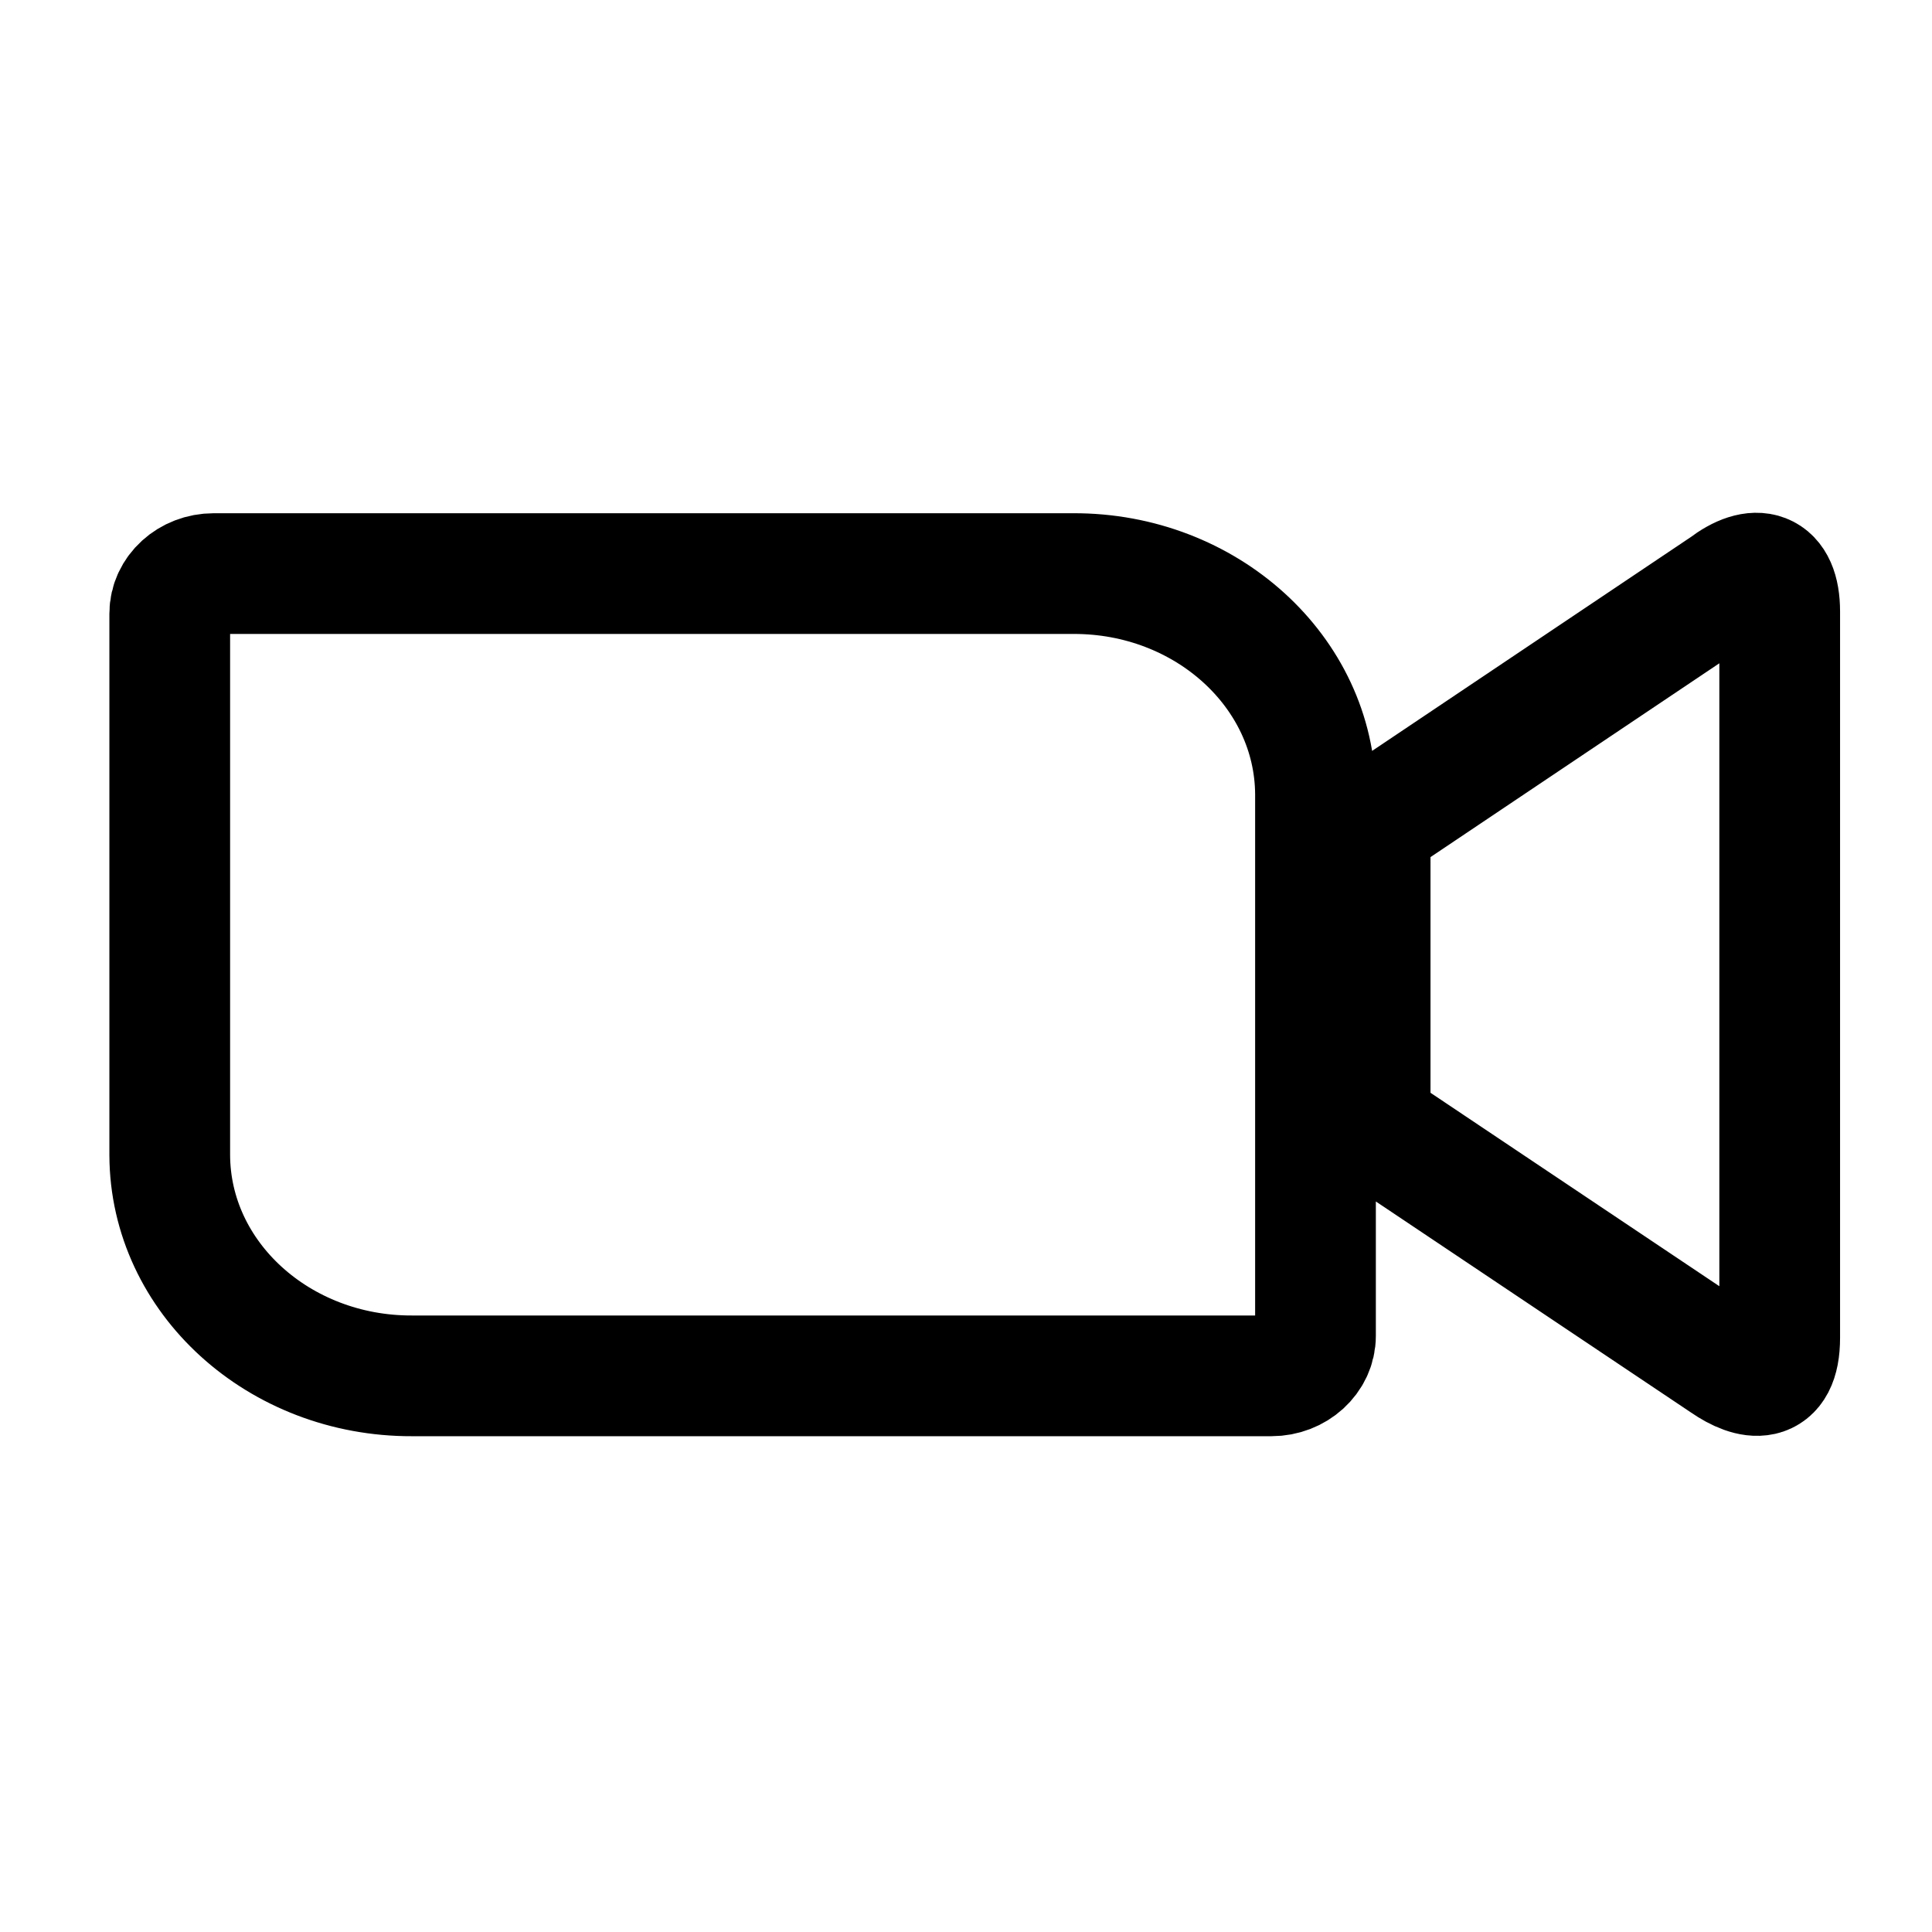
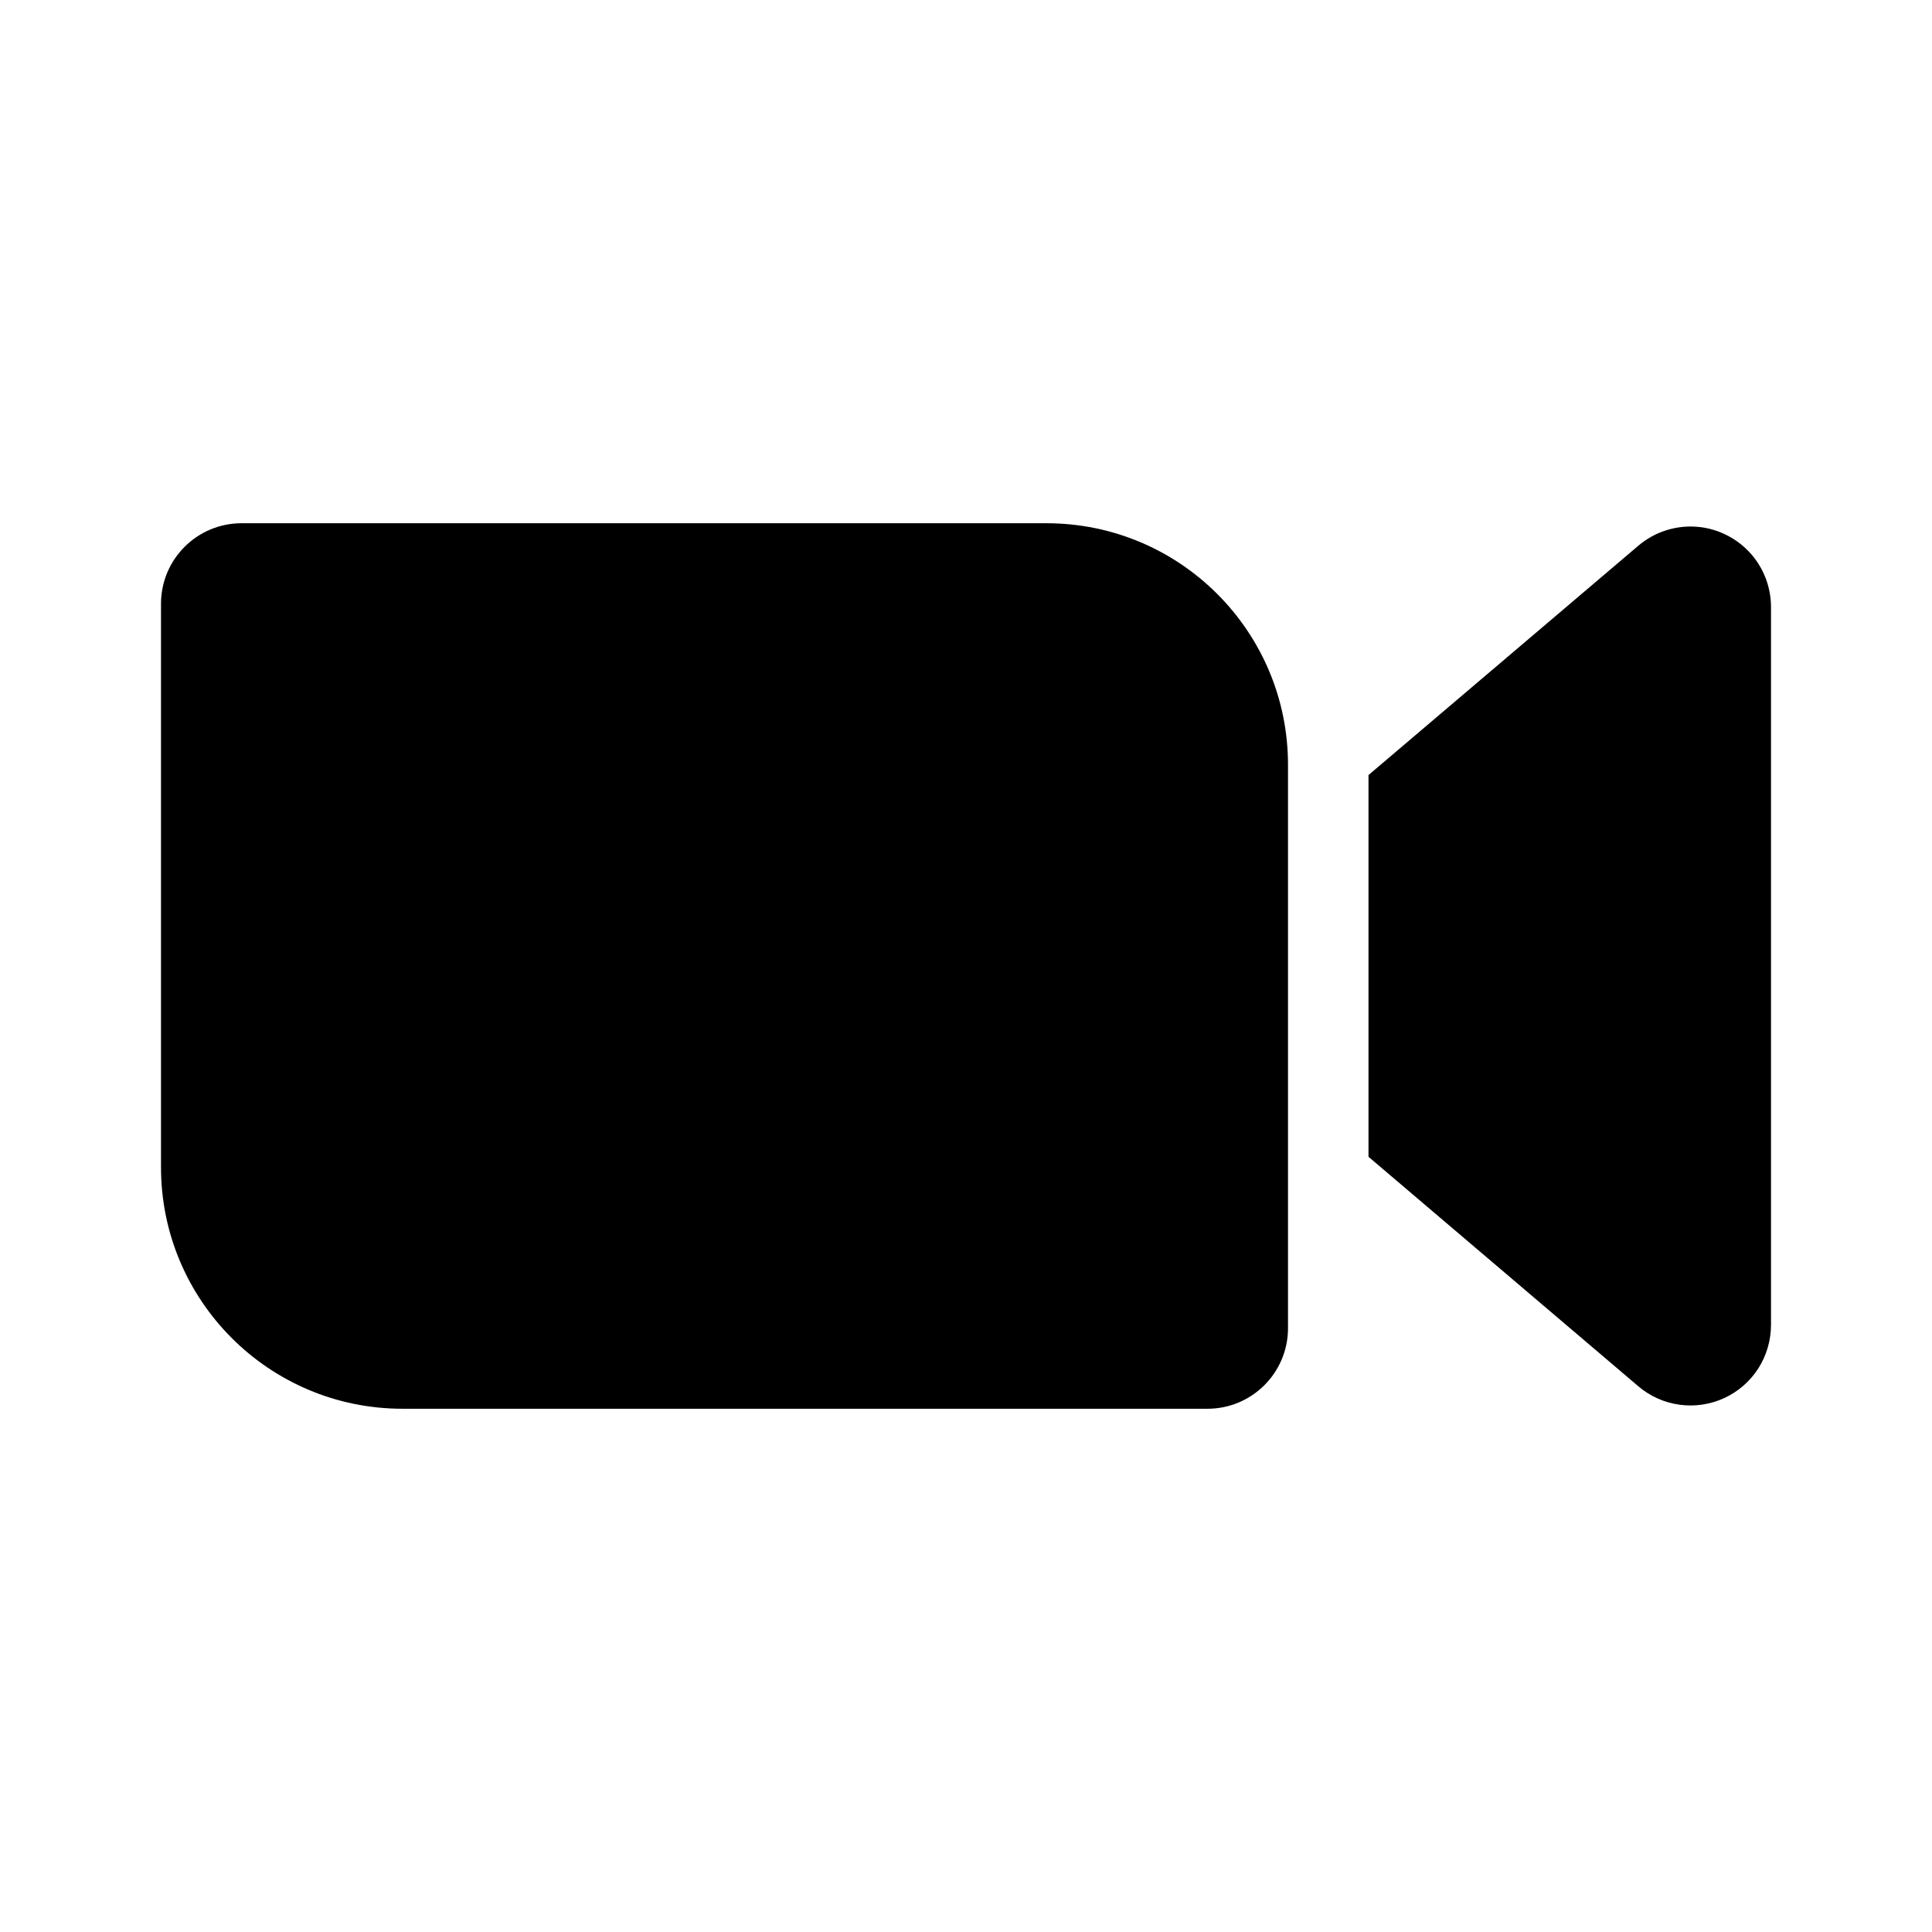
- <svg xmlns="http://www.w3.org/2000/svg" width="192" height="192" fill="none" viewBox="0 0 192 192">
-   <path stroke="#000" stroke-linecap="round" stroke-linejoin="round" stroke-width="11.997" d="M16.869 60.973v53.832c.048 12.173 10.87 21.965 24.072 21.925h85.406c2.42 0 4.385-1.797 4.385-3.978V78.92c-.064-12.164-10.887-21.965-24.073-21.917H21.237c-2.412 0-4.368 1.79-4.368 3.97zm119.294 21.006 35.27-23.666c3.06-2.332 5.432-1.749 5.432 2.468v72.171c0 4.8-2.9 4.217-5.432 2.468l-35.27-23.618V81.98z" />
+ <svg xmlns="http://www.w3.org/2000/svg" width="24" height="24" viewBox="0 0 24 24" fill="none">
+   <path d="M21.762 6.893C21.916 7.074 22 7.304 22 7.541V16.459C22 16.65 21.945 16.837 21.843 16.998C21.74 17.159 21.593 17.287 21.42 17.367C21.246 17.447 21.054 17.476 20.864 17.45C20.675 17.424 20.497 17.345 20.352 17.221L17 14.37V9.628L20.352 6.779C20.452 6.694 20.568 6.629 20.693 6.589C20.818 6.549 20.95 6.533 21.081 6.544C21.212 6.554 21.339 6.591 21.456 6.651C21.573 6.711 21.677 6.793 21.762 6.893Z" fill="black" />
+   <path d="M2 7.5C2 6.948 2.448 6.5 3 6.5H13C14.657 6.5 16 7.843 16 9.5V16.5C16 17.052 15.552 17.5 15 17.5H5C3.343 17.5 2 16.157 2 14.5V7.5Z" fill="black" />
</svg>
